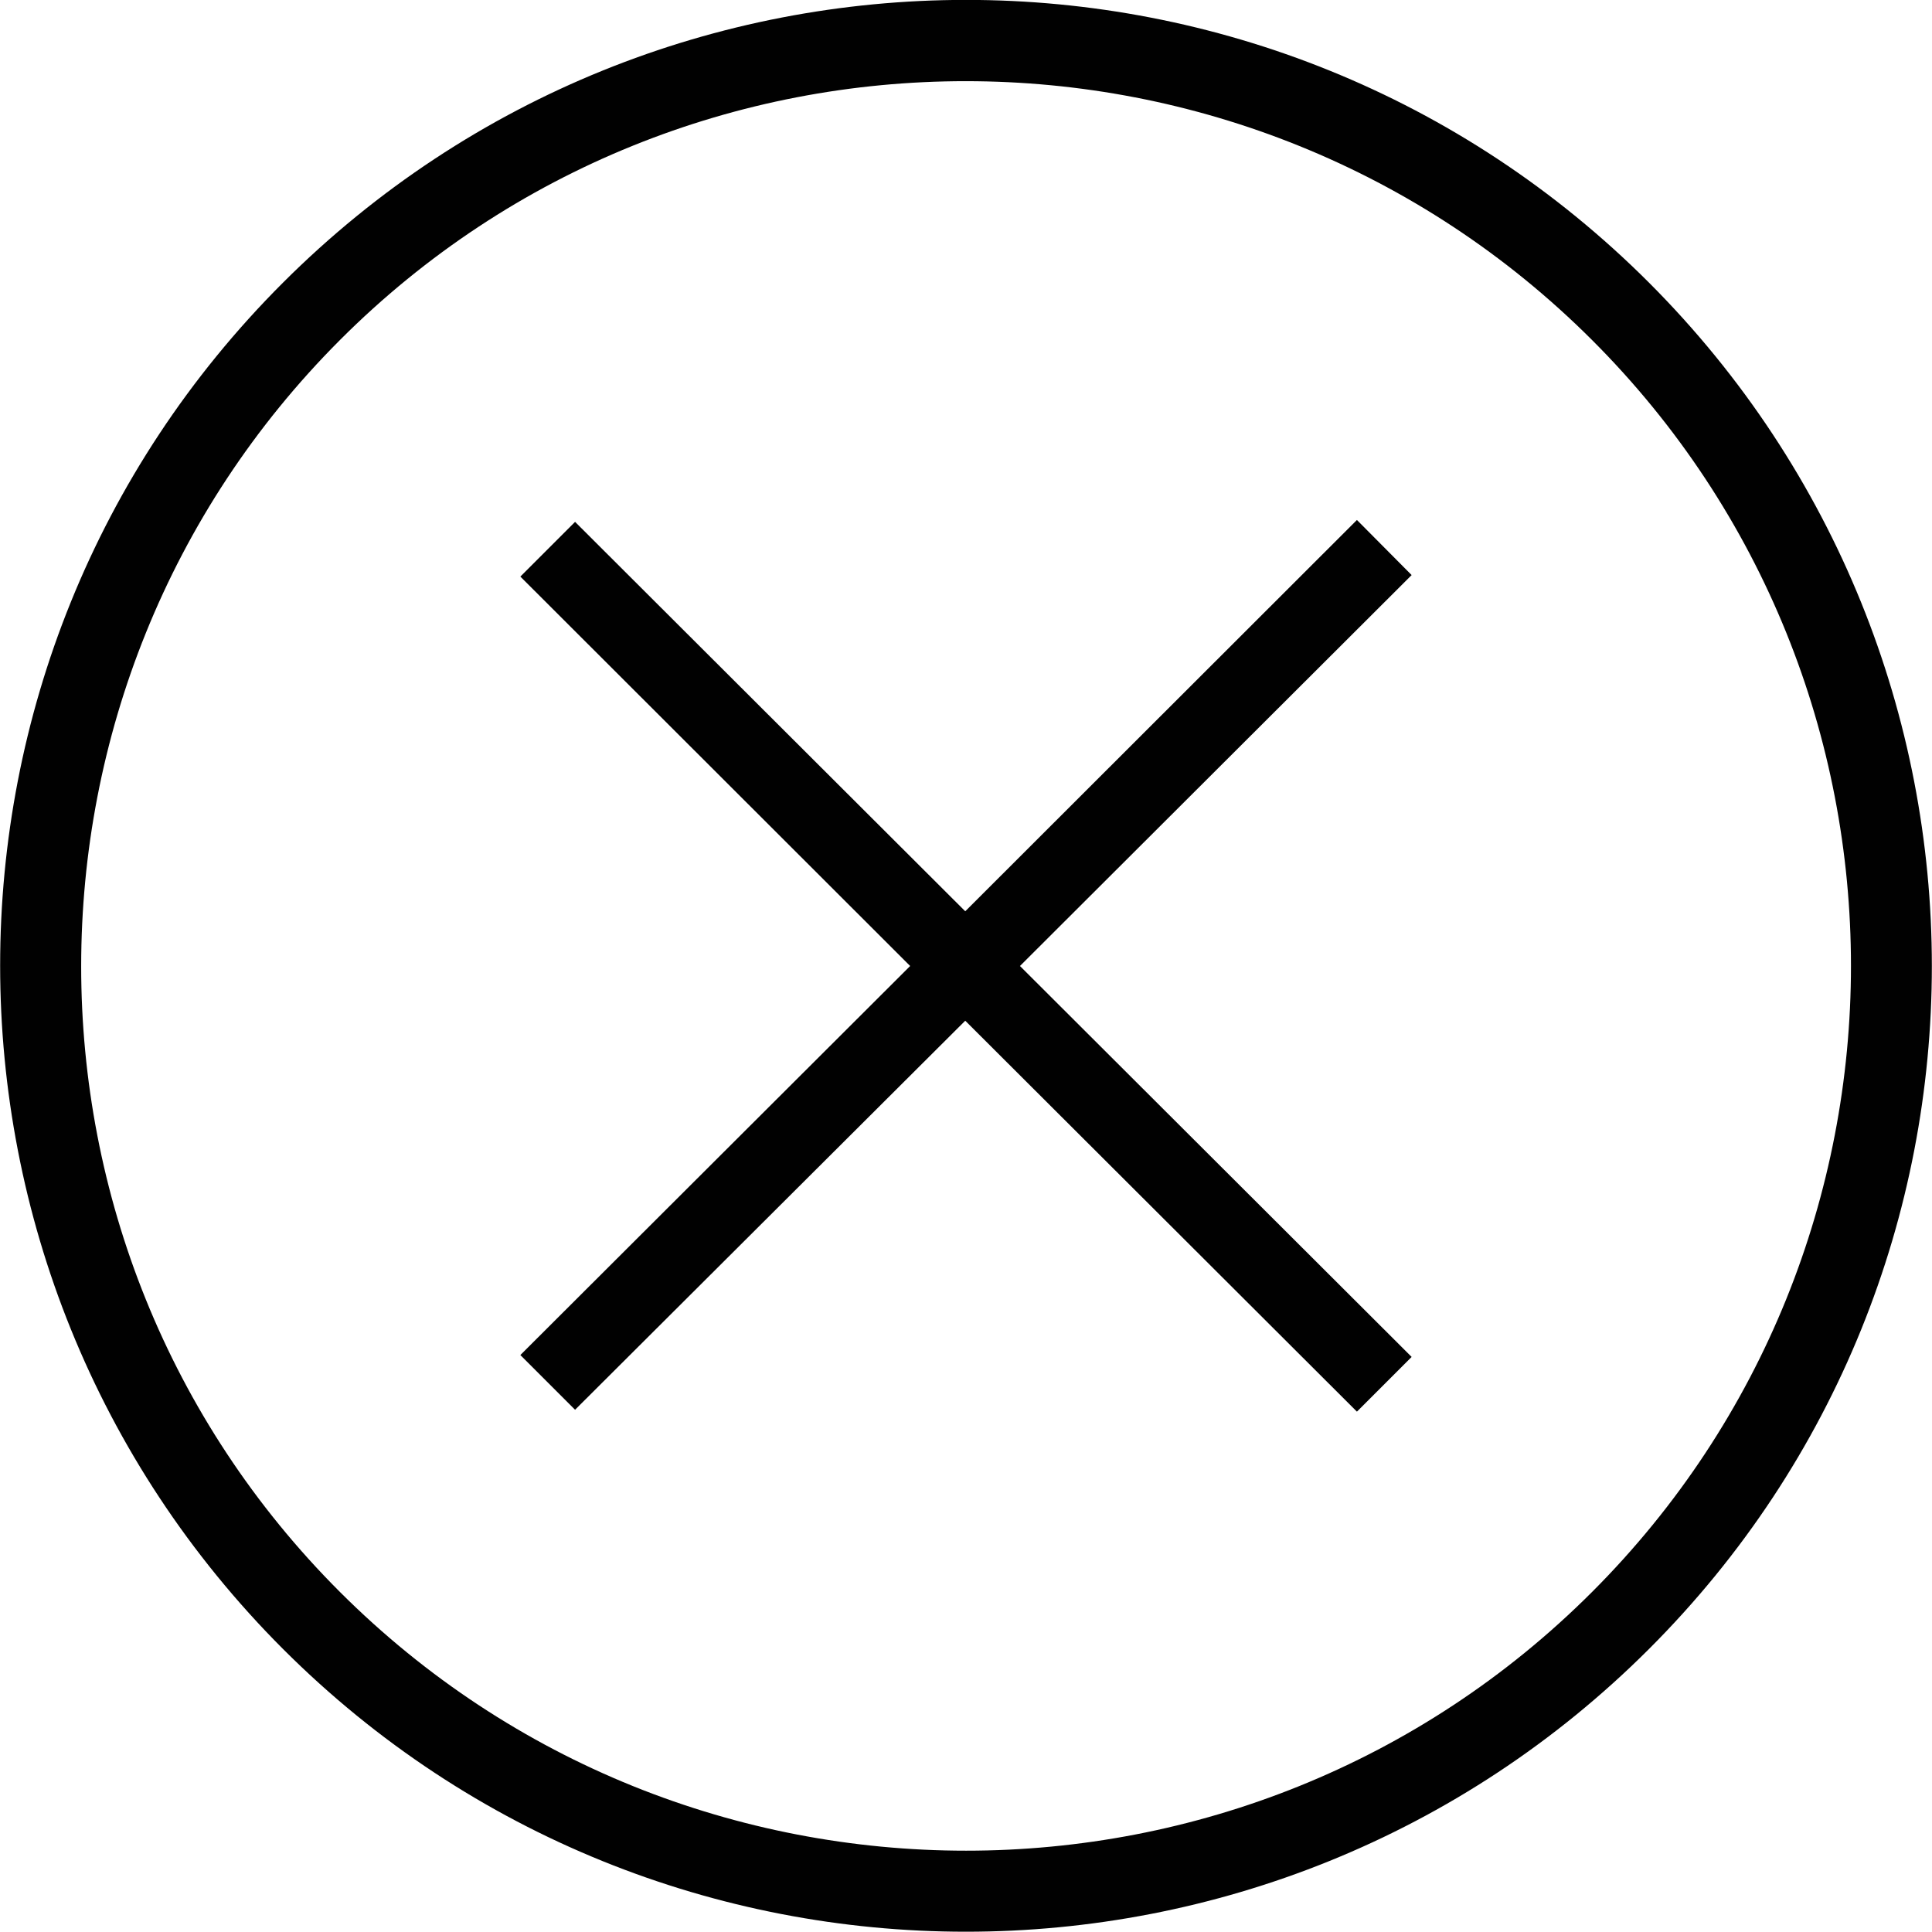
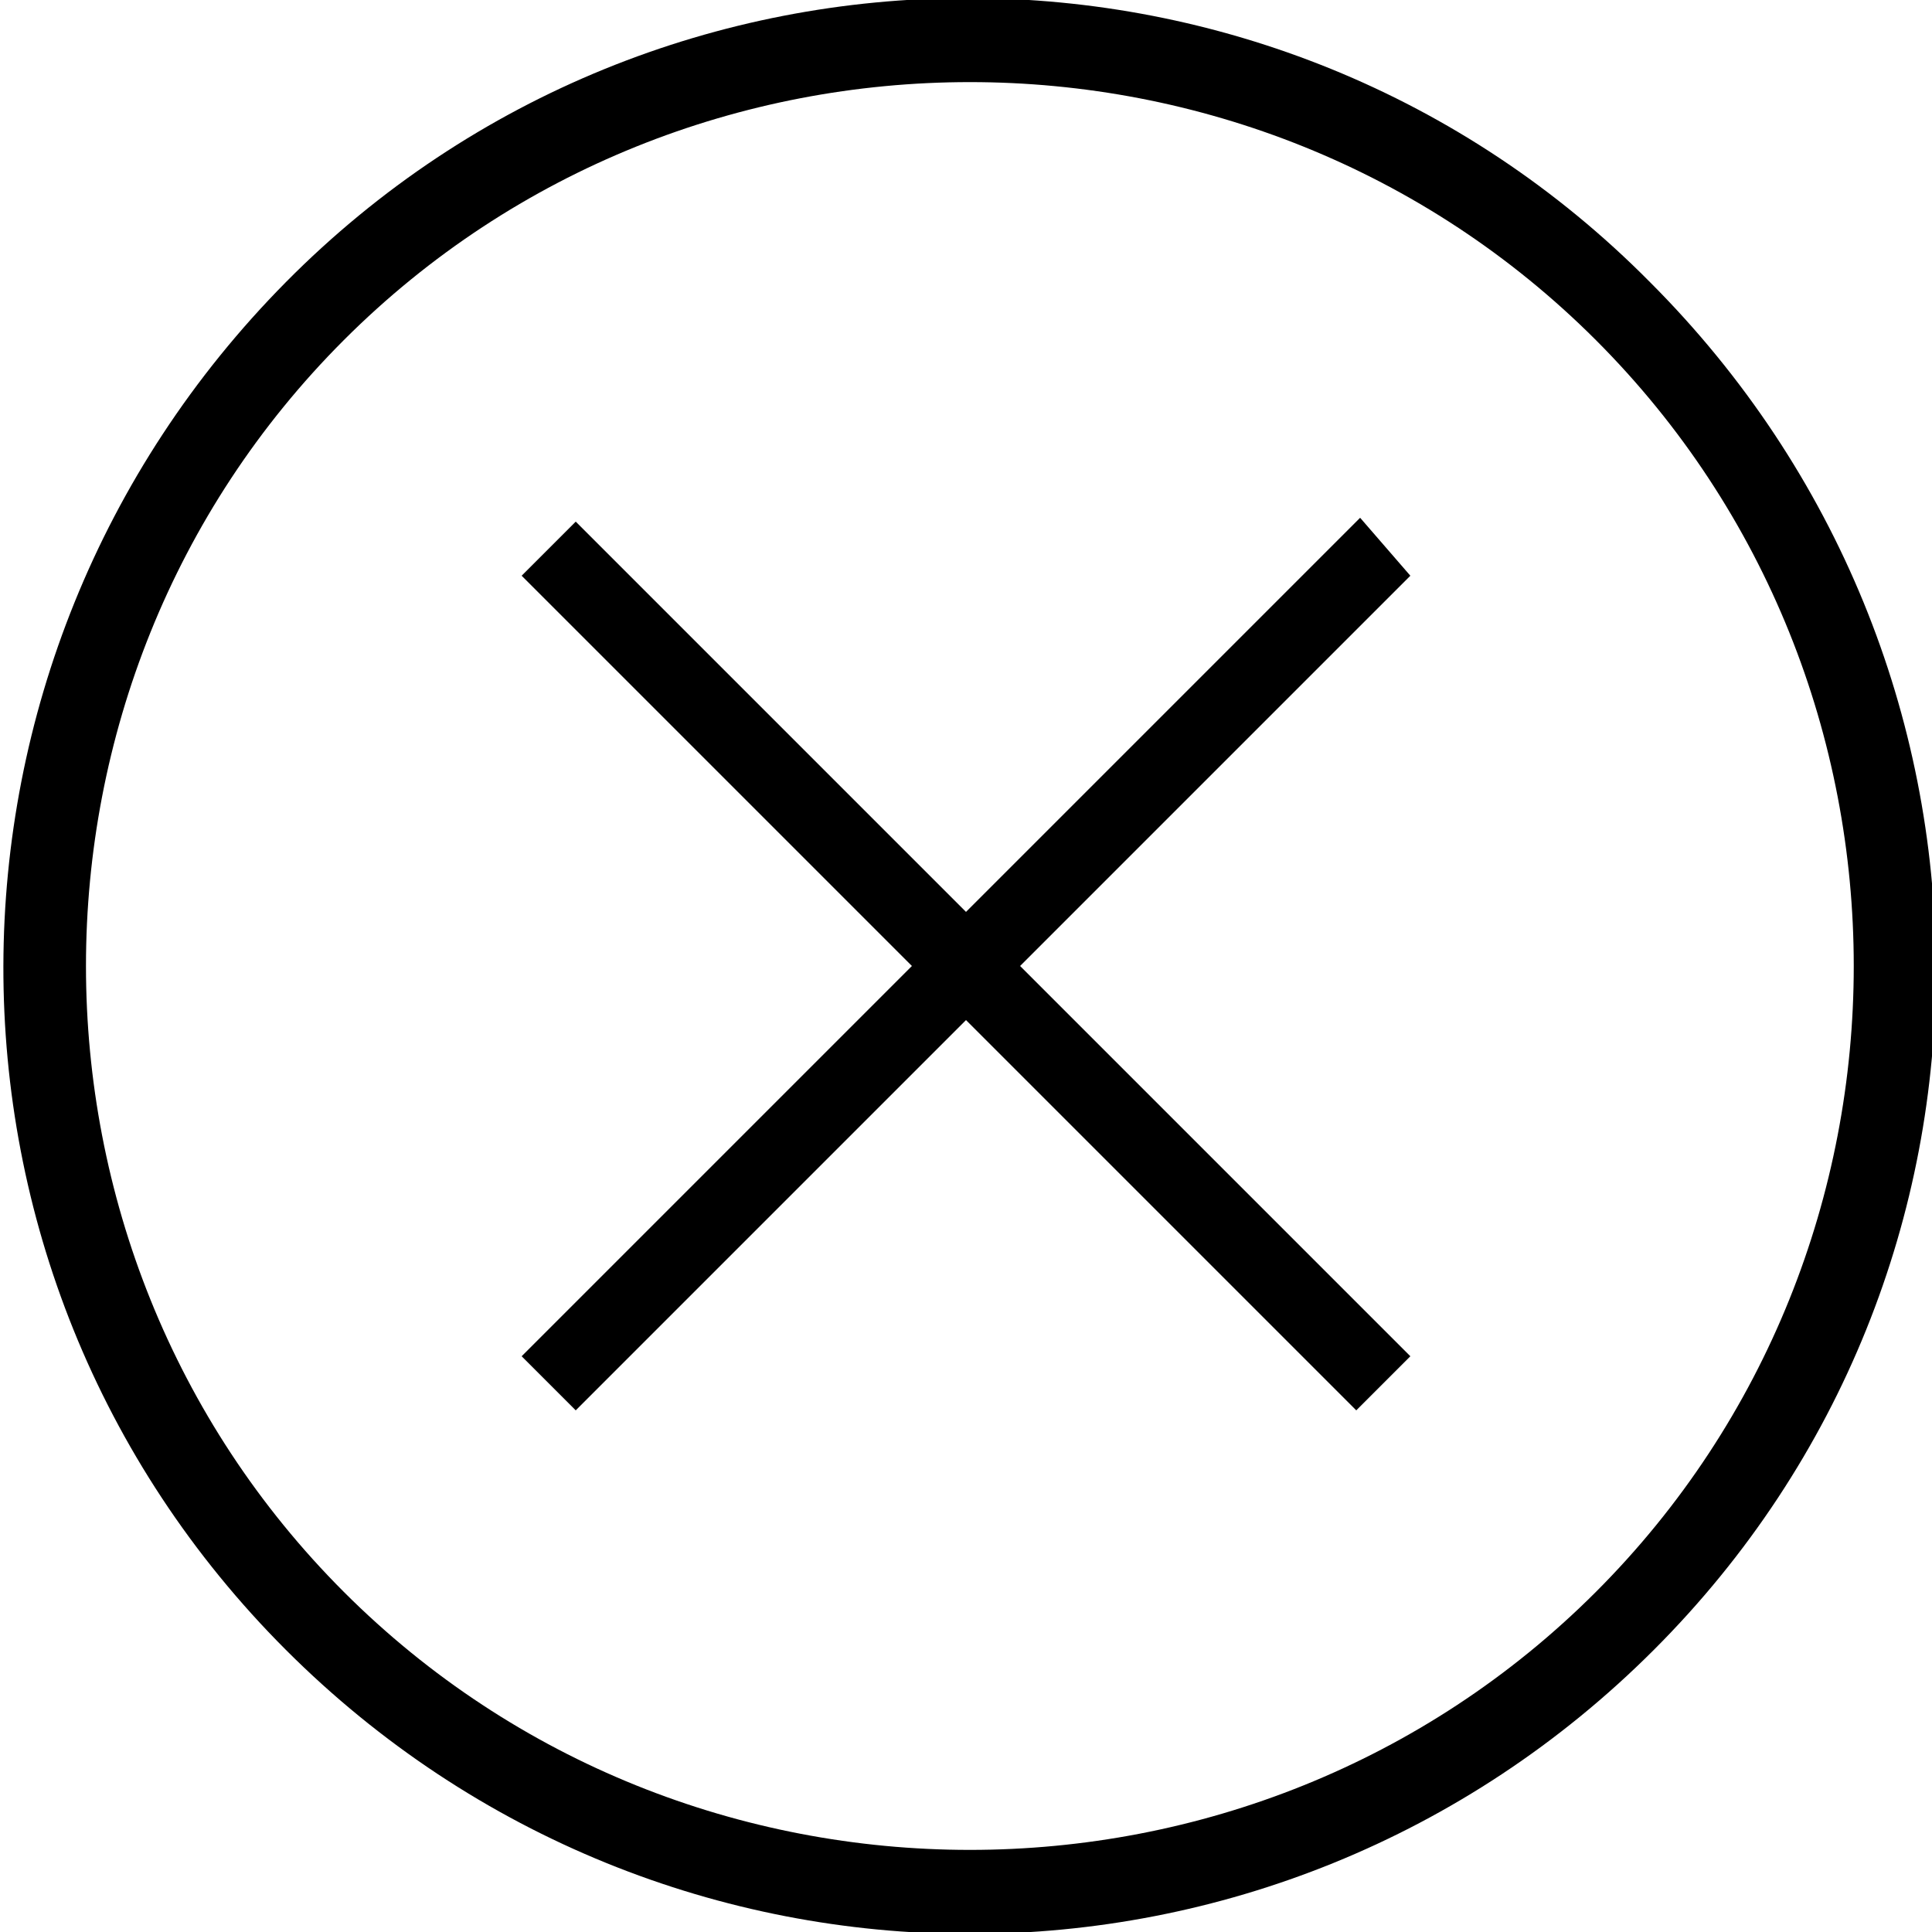
- <svg xmlns="http://www.w3.org/2000/svg" id="Layer_1" width="512" height="512" viewBox="0 0 512 512">
-   <style>.st0{fill:#010101}</style>
-   <path class="st0" d="M437 74.9C337.1-25 175-25 75 74.9S-24.9 337 75 437c99.9 99.9 262 99.9 362 0s99.9-262.1 0-362.1zm-15.1 347c-91.4 91.4-240.3 91.4-331.8 0s-91.4-240.3 0-331.8 240.3-91.4 331.8 0 91.5 240.3 0 331.8z" />
-   <path class="st0" d="M359.6 137.8L255.8 241.5 152.4 138.3l-14.5 14.5L241.2 256 137.9 359.1l14.5 14.5 103.4-103.1 103.8 103.6 14.5-14.5L270.3 256l103.8-103.6z" />
+ <svg xmlns="http://www.w3.org/2000/svg" viewBox="0 0 50 50">
+   <path d="M42.7 7.3C33-2.5 17.1-2.5 7.4 7.3s-9.8 25.6 0 35.4c9.8 9.8 25.6 9.8 35.4 0s9.7-25.6-.1-35.4zm-1.4 33.9c-8.9 8.9-23.5 8.9-32.4 0S0 17.7 8.9 8.8s23.5-8.9 32.4 0 8.9 23.5 0 32.4z" />
+   <path d="M35.2 13.4L25 23.6 14.9 13.5l-1.4 1.4L23.6 25 13.5 35.1l1.4 1.4L25 26.4l10.1 10.1 1.4-1.4L26.4 25l10.1-10.1-1.3-1.5z" />
</svg>
